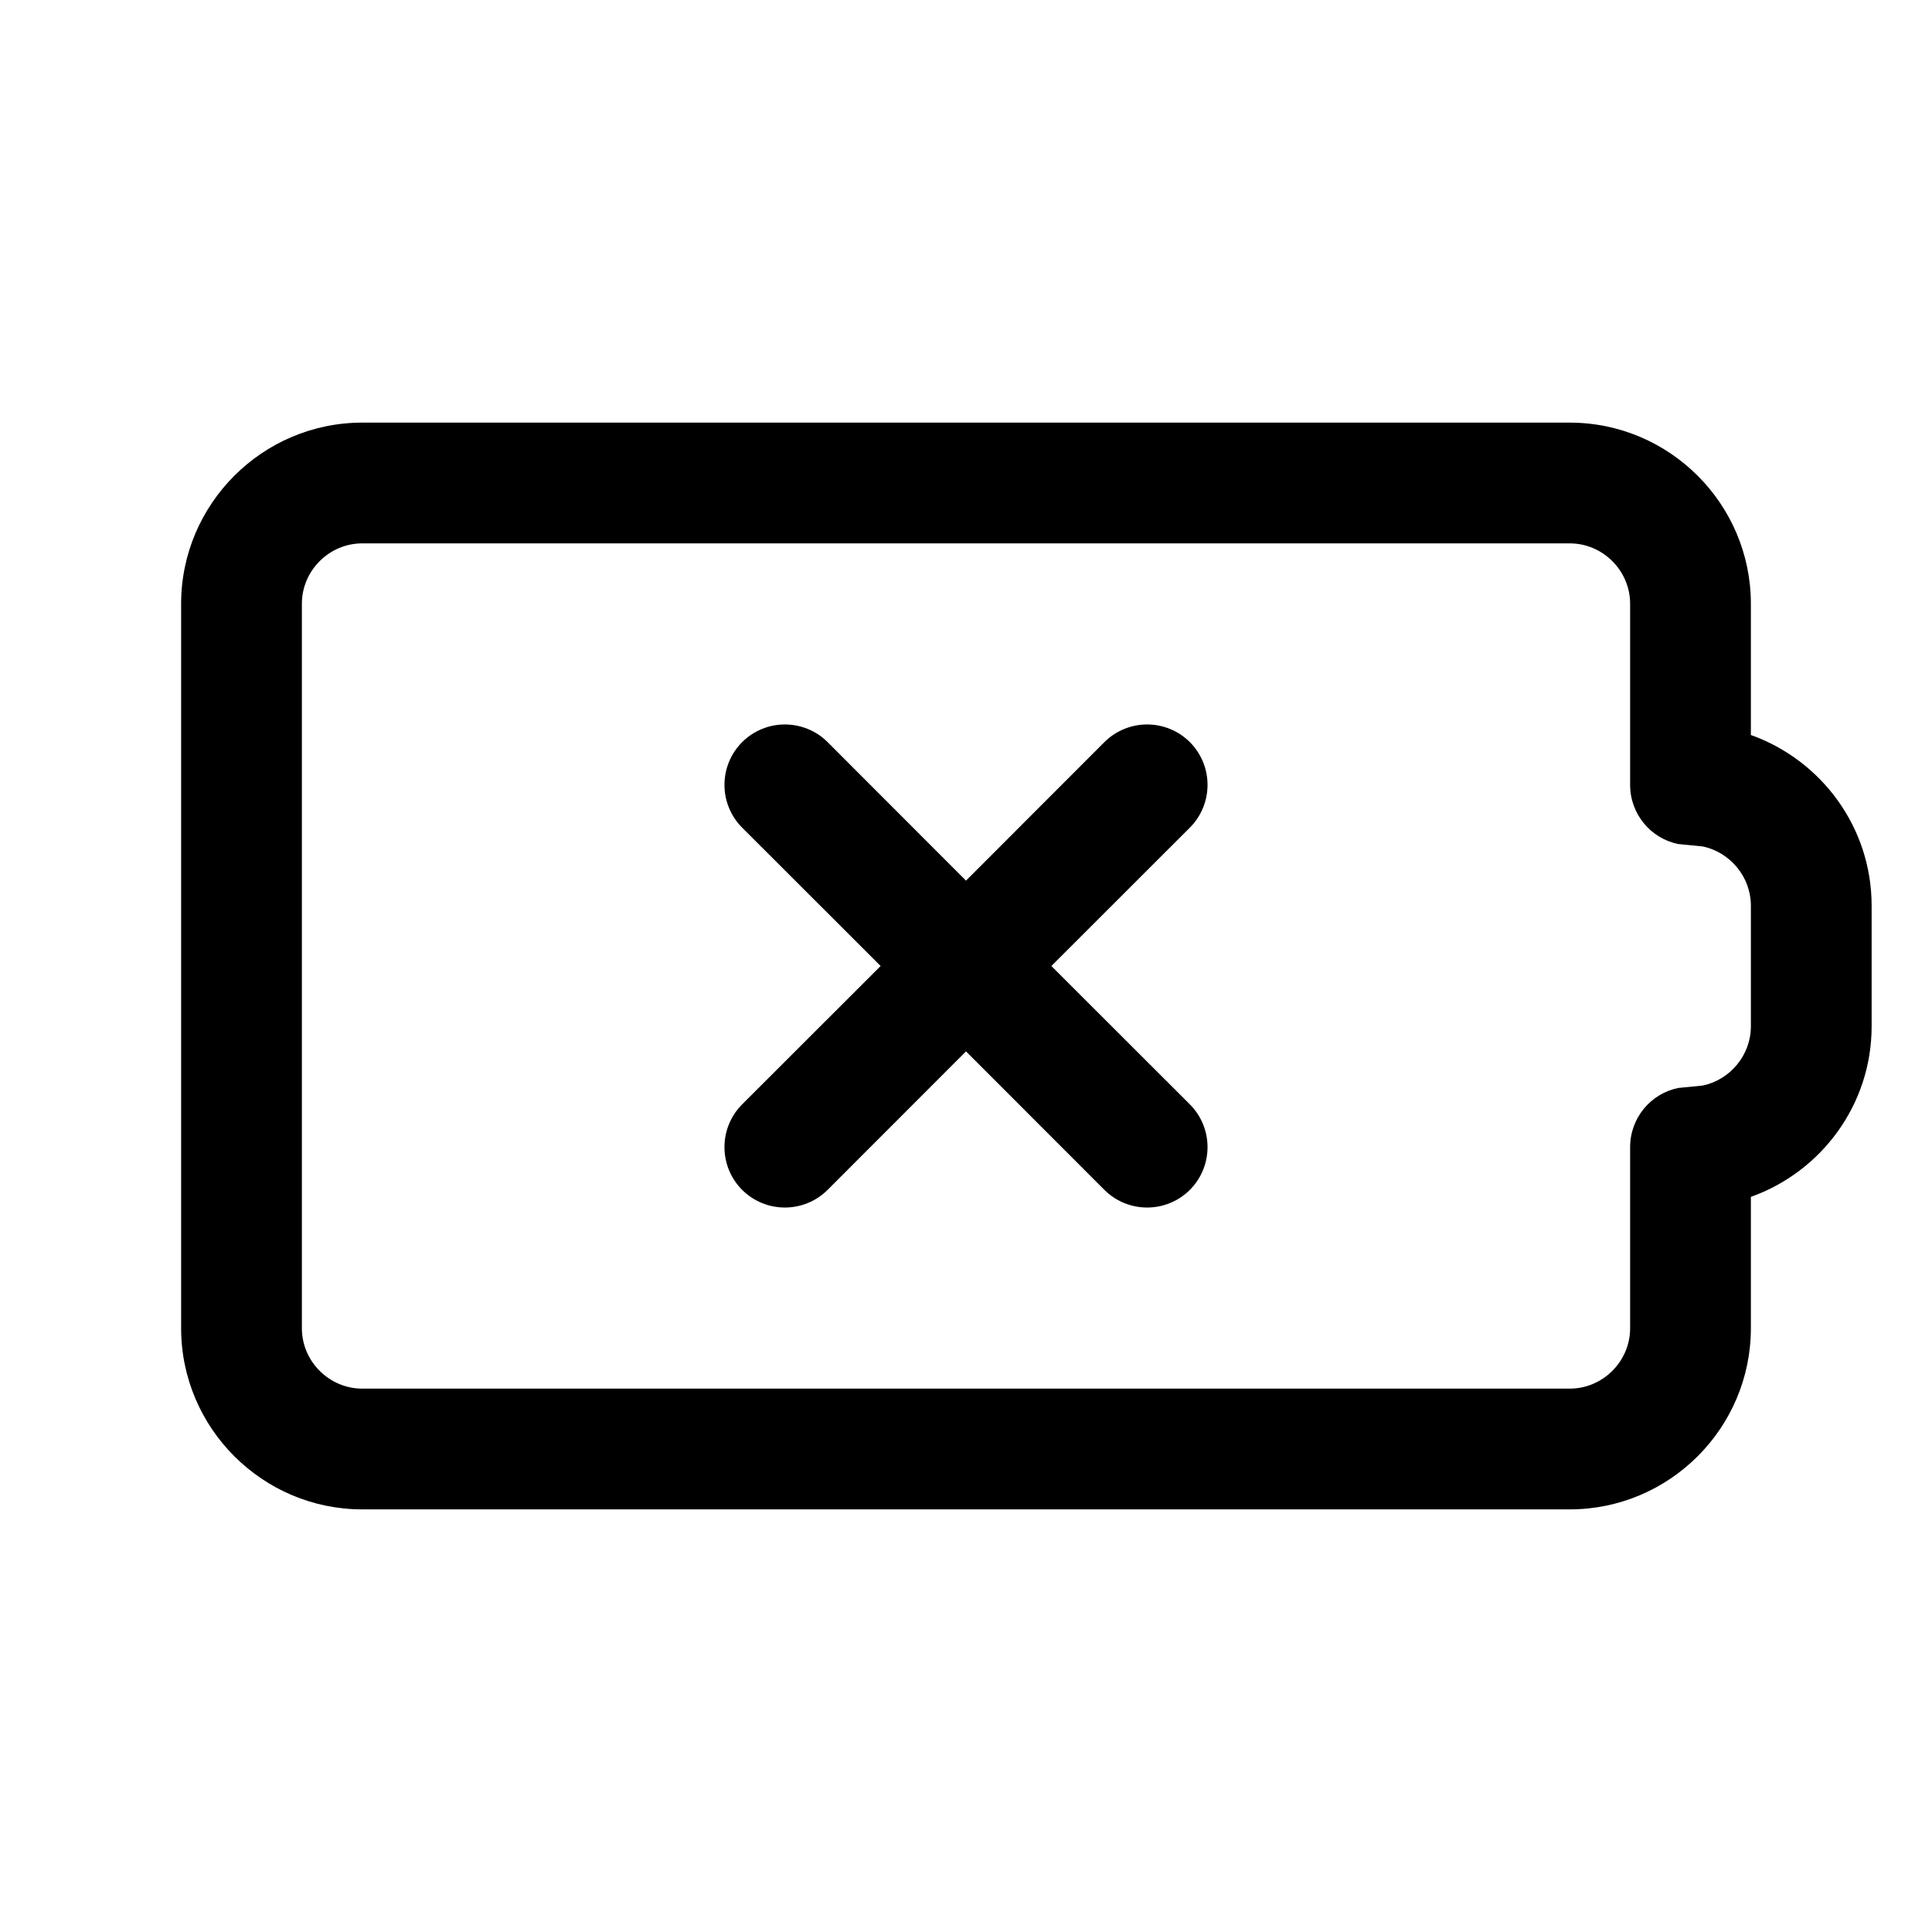
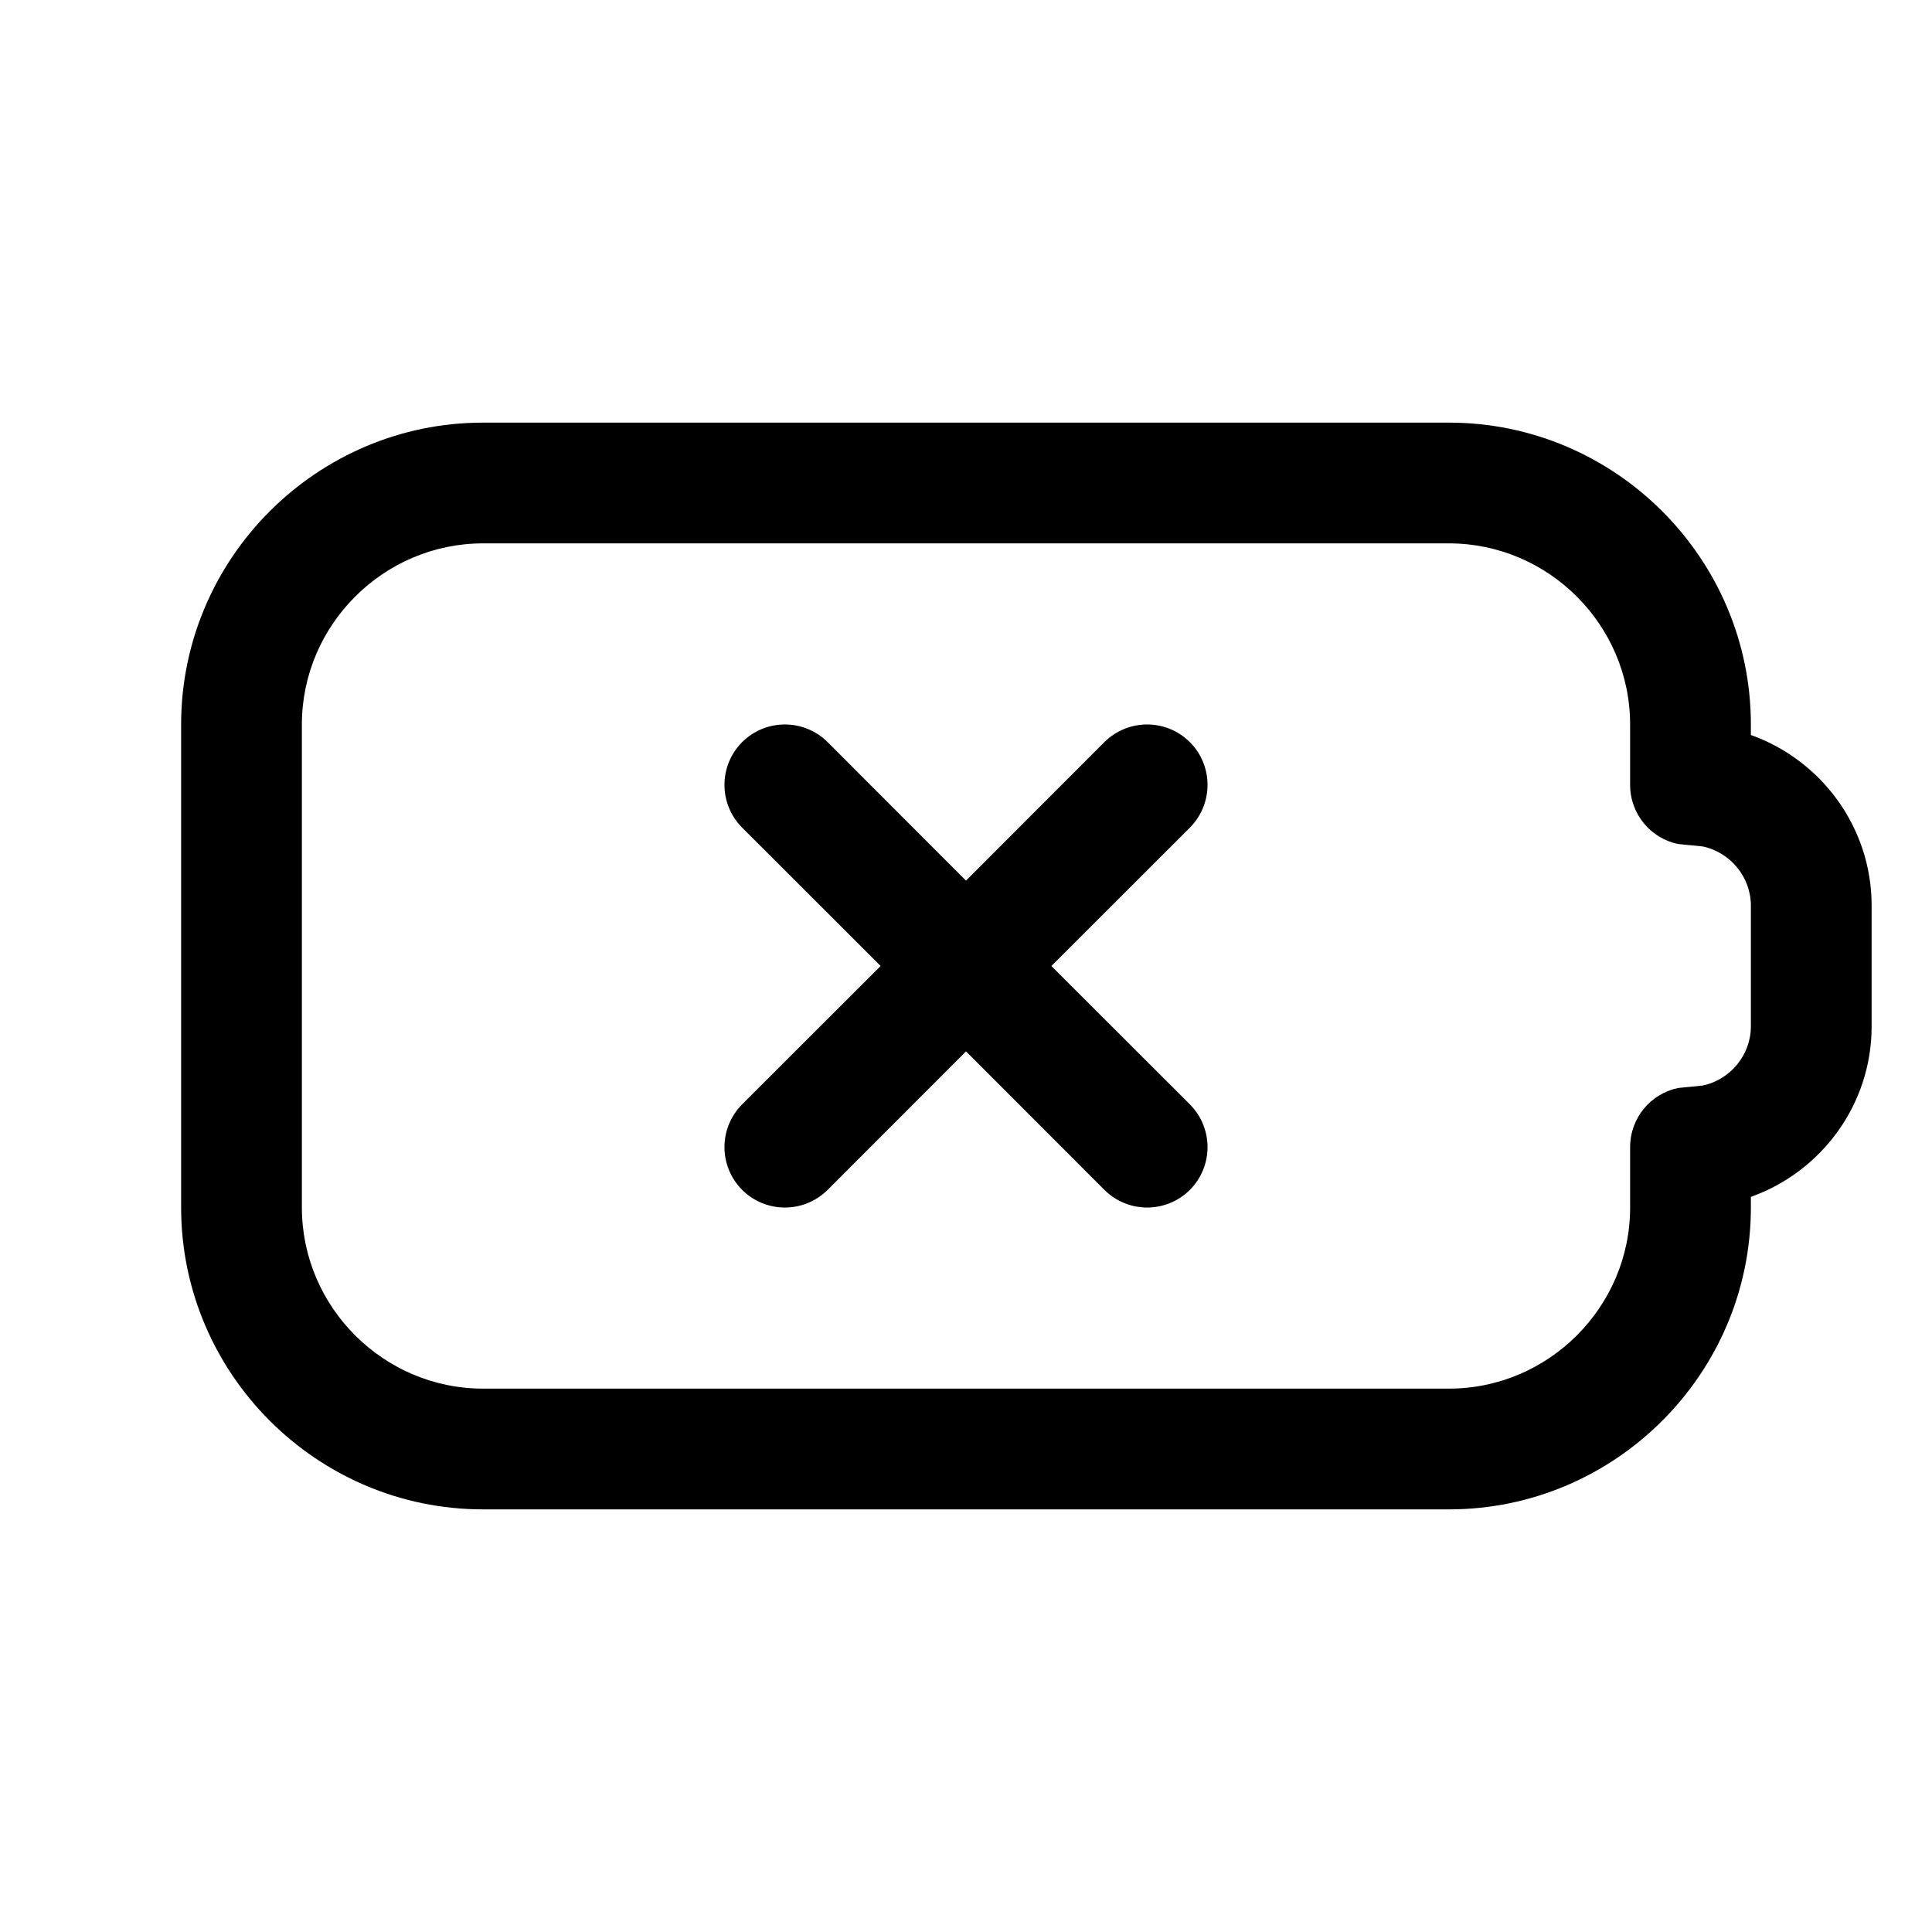
<svg xmlns="http://www.w3.org/2000/svg" width="16" height="16" viewBox="0 0 16 16" fill="none">
  <path d="M9.146 6.146C9.342 5.951 9.658 5.951 9.854 6.146C10.049 6.342 10.049 6.658 9.854 6.854L8.707 8L9.854 9.146C10.049 9.342 10.049 9.658 9.854 9.854C9.658 10.049 9.342 10.049 9.146 9.854L8 8.707L6.854 9.854C6.658 10.049 6.342 10.049 6.146 9.854C5.951 9.658 5.951 9.342 6.146 9.146L7.293 8L6.146 6.854C5.951 6.658 5.951 6.342 6.146 6.146C6.342 5.951 6.658 5.951 6.854 6.146L8 7.293L9.146 6.146Z" fill="black" />
-   <path fill-rule="evenodd" clip-rule="evenodd" d="M13 3.5C13.826 3.5 14.5 4.174 14.5 5V6.087C15.081 6.294 15.5 6.849 15.5 7.5V8.5C15.5 9.151 15.081 9.705 14.5 9.912V11C14.5 11.826 13.826 12.5 13 12.5H3C2.174 12.5 1.5 11.826 1.5 11V5C1.5 4.174 2.174 3.5 3 3.5H13ZM3 4.5C2.726 4.5 2.5 4.726 2.5 5V11C2.5 11.274 2.726 11.5 3 11.5H13C13.274 11.5 13.5 11.274 13.5 11V9.5C13.5 9.258 13.671 9.056 13.899 9.01L14.101 8.99C14.327 8.943 14.5 8.739 14.5 8.5V7.5C14.5 7.261 14.327 7.057 14.101 7.01L13.899 6.99C13.671 6.944 13.5 6.742 13.5 6.5V5C13.5 4.726 13.274 4.5 13 4.5H3Z" fill="black" />
+   <path fill-rule="evenodd" clip-rule="evenodd" d="M12 3.5C13.376 3.5 14.5 4.624 14.5 6V6.087C15.081 6.294 15.5 6.849 15.5 7.5V8.5C15.5 9.151 15.081 9.705 14.5 9.912V10C14.5 11.376 13.376 12.5 12 12.5H4C2.624 12.5 1.5 11.376 1.5 10V6C1.5 4.624 2.624 3.5 4 3.5H12ZM4 4.5C3.176 4.5 2.5 5.176 2.5 6V10C2.5 10.824 3.176 11.5 4 11.5H12C12.824 11.5 13.5 10.824 13.5 10V9.5C13.5 9.258 13.671 9.056 13.899 9.01L14.101 8.99C14.327 8.943 14.5 8.739 14.5 8.5V7.5C14.5 7.261 14.327 7.057 14.101 7.01L13.899 6.99C13.671 6.944 13.5 6.742 13.5 6.5V6C13.5 5.176 12.824 4.5 12 4.5H4Z" fill="black" />
</svg>
